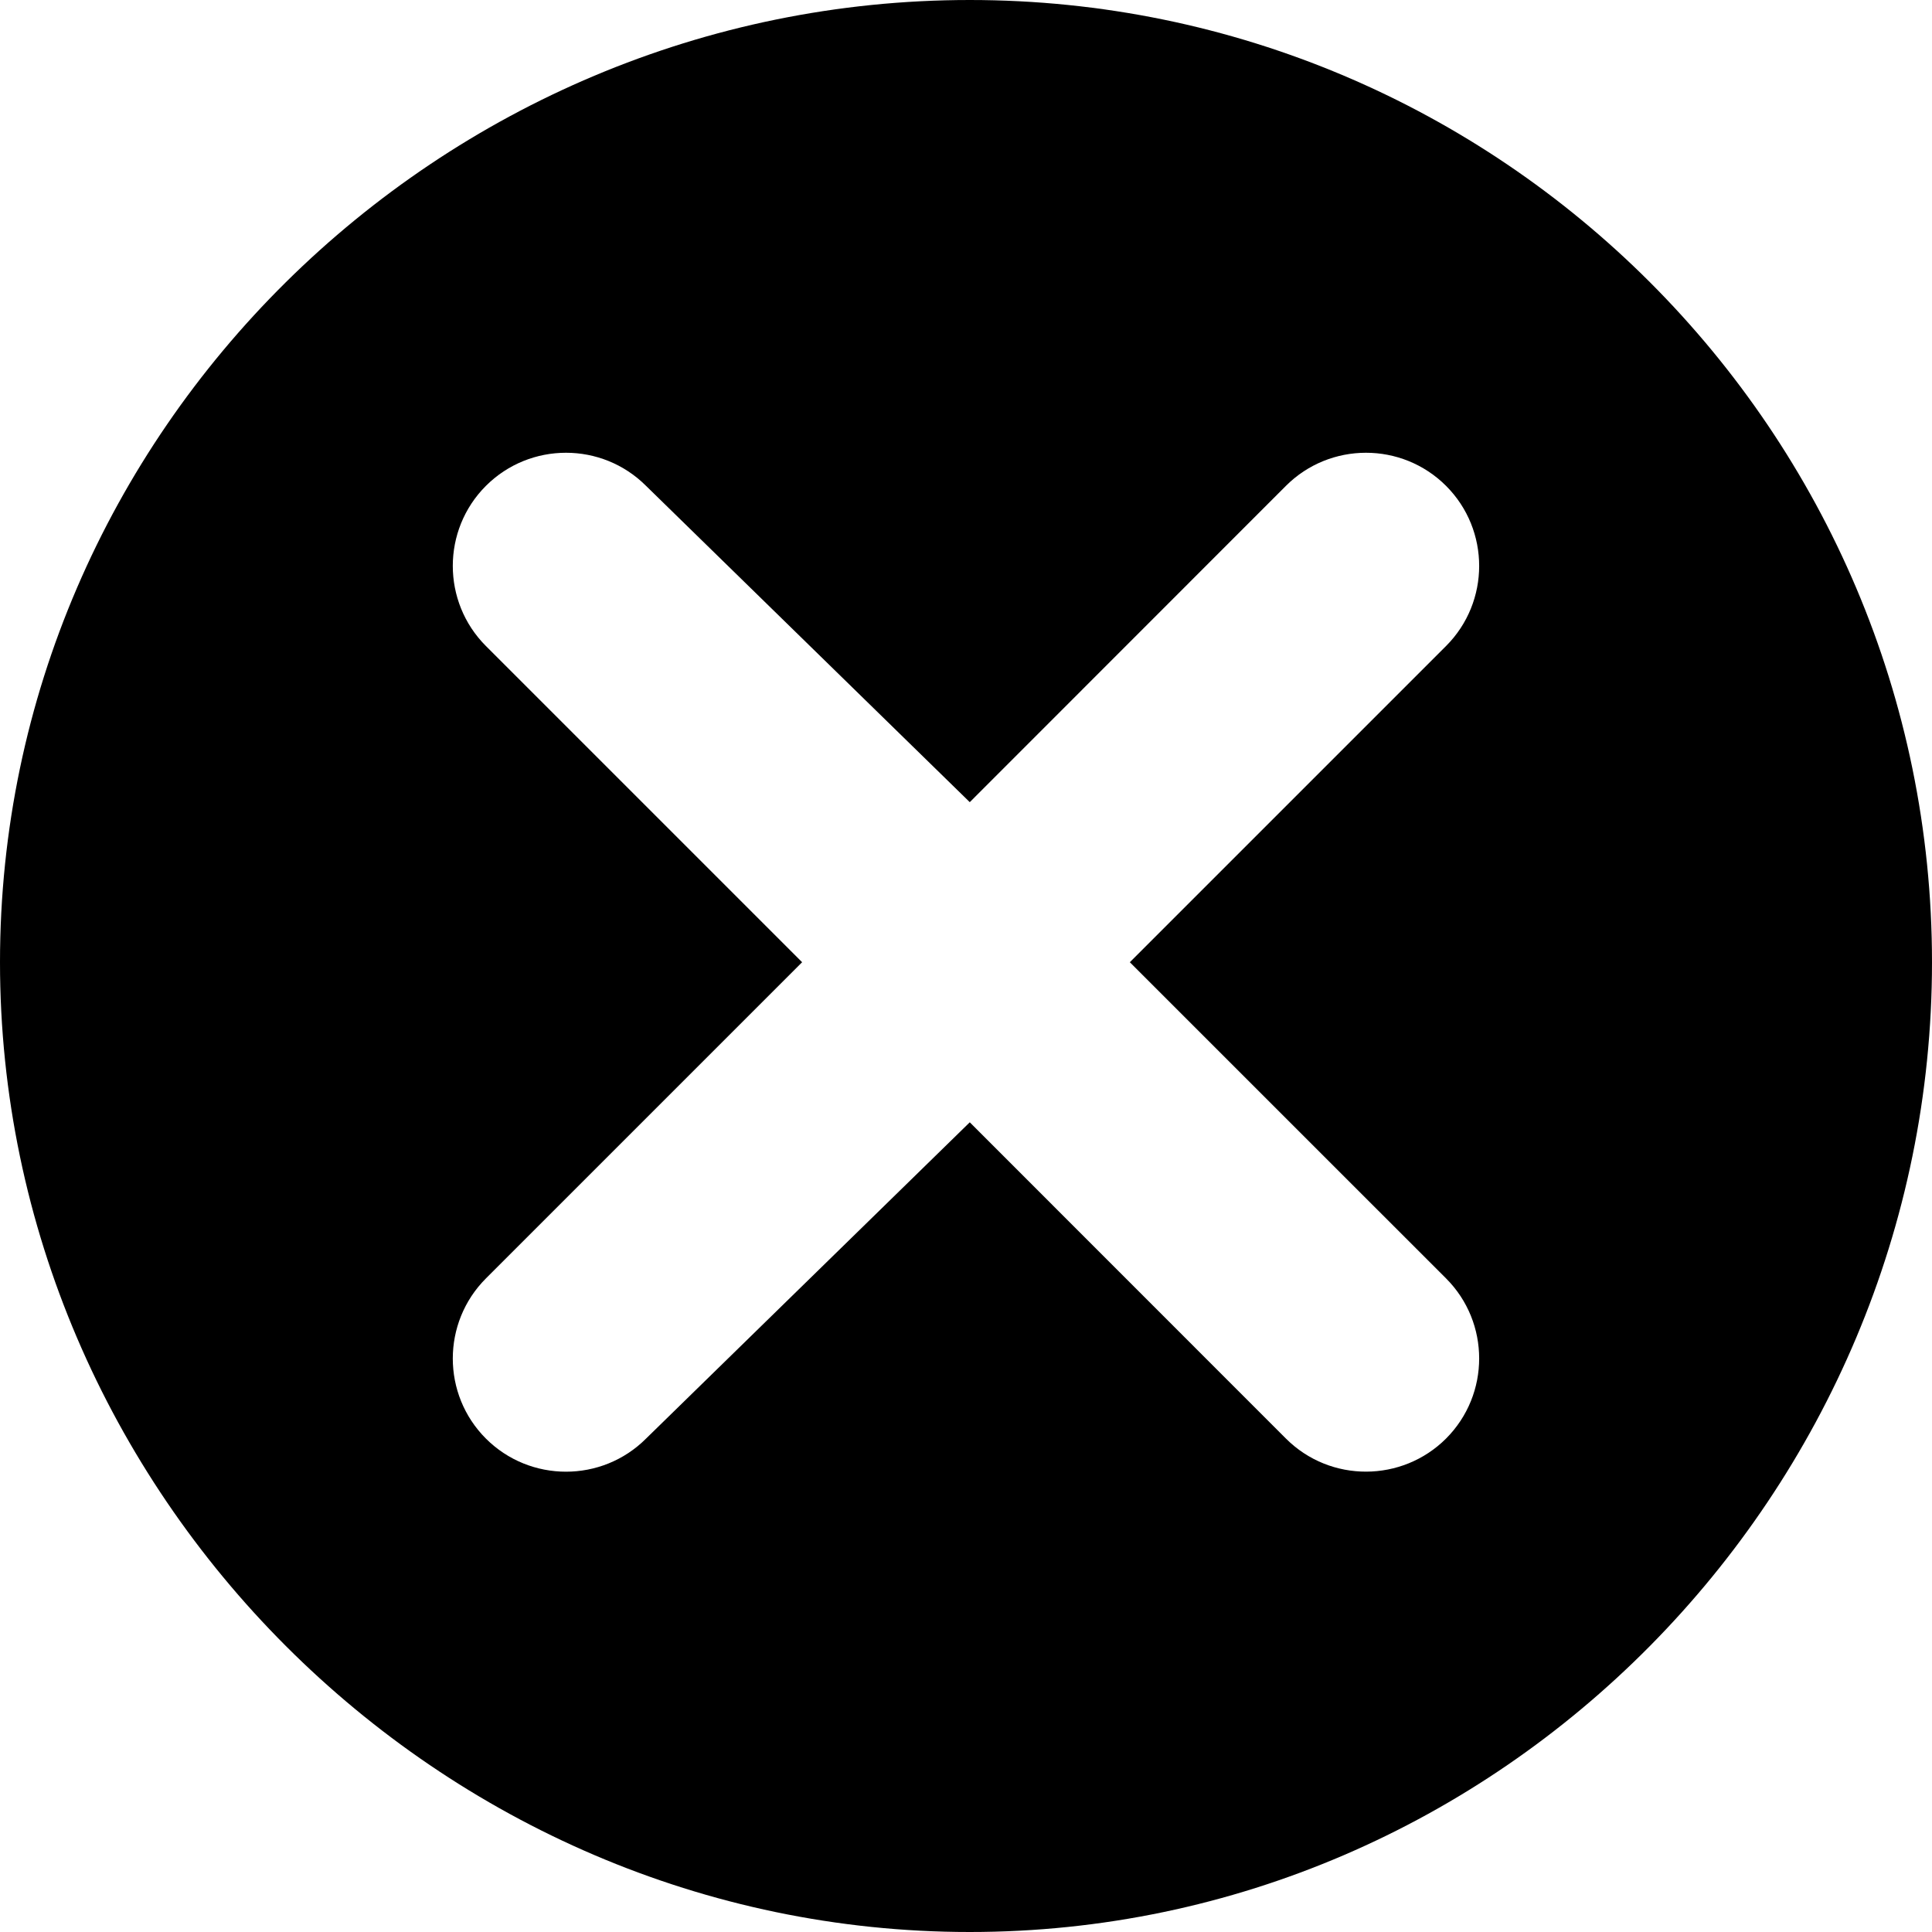
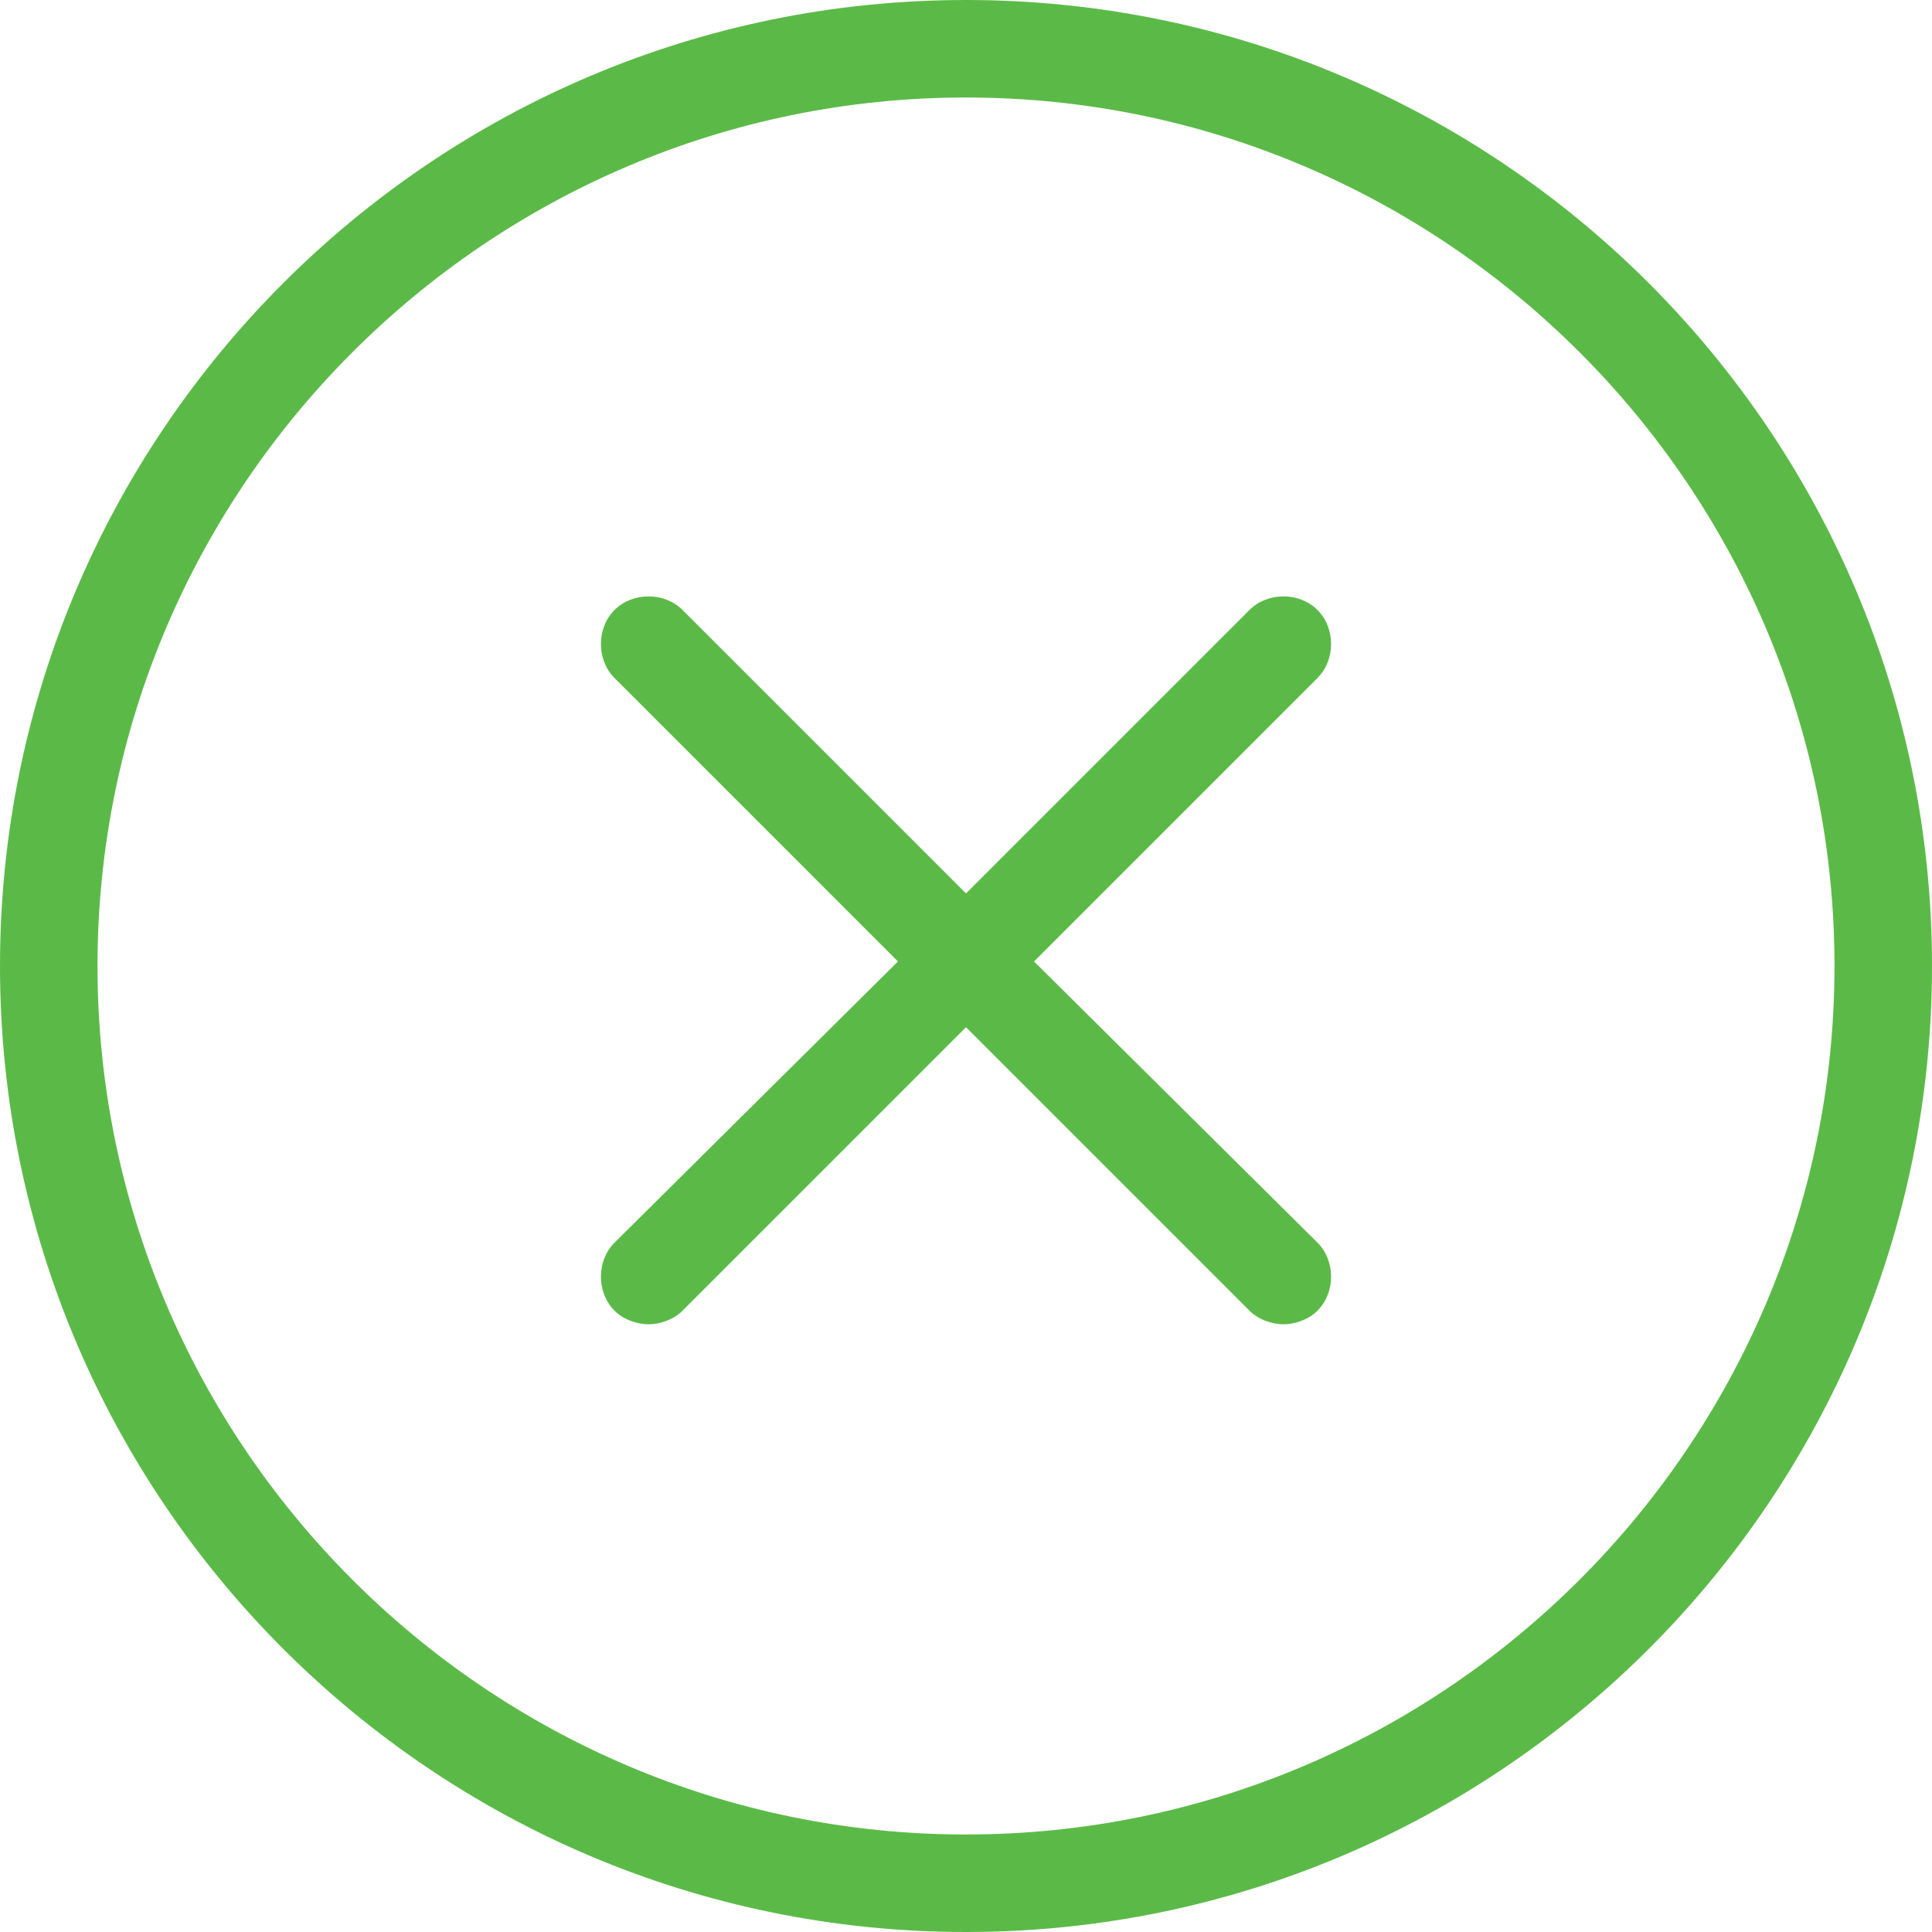
- <svg xmlns="http://www.w3.org/2000/svg" version="1.1" id="Capa_1" x="0px" y="0px" viewBox="0 0 512 512" style="enable-background:new 0 0 512 512;" xml:space="preserve">
+ <svg xmlns="http://www.w3.org/2000/svg" version="1.1" width="30" height="30" x="0" y="0" viewBox="0 0 340.8 340.8" style="enable-background:new 0 0 30 30" xml:space="preserve" class="">
  <g>
    <g>
-       <path d="M257,0C116.39,0,0,114.39,0,255s116.39,257,257,257s255-116.39,255-257S397.61,0,257,0z M383.22,338.79    c11.7,11.7,11.7,30.73,0,42.44c-11.61,11.6-30.64,11.79-42.44,0L257,297.42l-85.79,83.82c-11.7,11.7-30.73,11.7-42.44,0    c-11.7-11.7-11.7-30.73,0-42.44l83.8-83.8l-83.8-83.8c-11.7-11.71-11.7-30.74,0-42.44c11.71-11.7,30.74-11.7,42.44,0L257,212.58    l83.78-83.82c11.68-11.68,30.71-11.72,42.44,0c11.7,11.7,11.7,30.73,0,42.44l-83.8,83.8L383.22,338.79z" />
+       <g>
+         <path d="M170.4,0C76.4,0,0,76.4,0,170.4s76.4,170.4,170.4,170.4s170.4-76.4,170.4-170.4S264.4,0,170.4,0z M170.4,323.6    c-84.4,0-153.2-68.8-153.2-153.2S86,17.2,170.4,17.2S323.6,86,323.6,170.4S254.8,323.6,170.4,323.6z" fill="#5bba47" data-original="#000000" style="" class="" />
+       </g>
    </g>
+     <g>
+       <g>
+         <path d="M182.4,169.6l50-50c3.2-3.2,3.2-8.8,0-12c-3.2-3.2-8.8-3.2-12,0l-50,50l-50-50c-3.2-3.2-8.8-3.2-12,0    c-3.2,3.2-3.2,8.8,0,12l50,50l-50,49.6c-3.2,3.2-3.2,8.8,0,12c1.6,1.6,4,2.4,6,2.4s4.4-0.8,6-2.4l50-50l50,50c1.6,1.6,4,2.4,6,2.4    s4.4-0.8,6-2.4c3.2-3.2,3.2-8.8,0-12L182.4,169.6z" fill="#5bba47" data-original="#000000" style="" class="" />
+       </g>
+     </g>
+     <g>
+ </g>
+     <g>
+ </g>
+     <g>
+ </g>
+     <g>
+ </g>
+     <g>
+ </g>
+     <g>
+ </g>
+     <g>
+ </g>
+     <g>
+ </g>
+     <g>
+ </g>
+     <g>
+ </g>
+     <g>
+ </g>
+     <g>
+ </g>
+     <g>
+ </g>
+     <g>
+ </g>
+     <g>
+ </g>
  </g>
-   <g>
- </g>
-   <g>
- </g>
-   <g>
- </g>
-   <g>
- </g>
-   <g>
- </g>
-   <g>
- </g>
-   <g>
- </g>
-   <g>
- </g>
-   <g>
- </g>
-   <g>
- </g>
-   <g>
- </g>
-   <g>
- </g>
-   <g>
- </g>
-   <g>
- </g>
-   <g>
- </g>
</svg>
